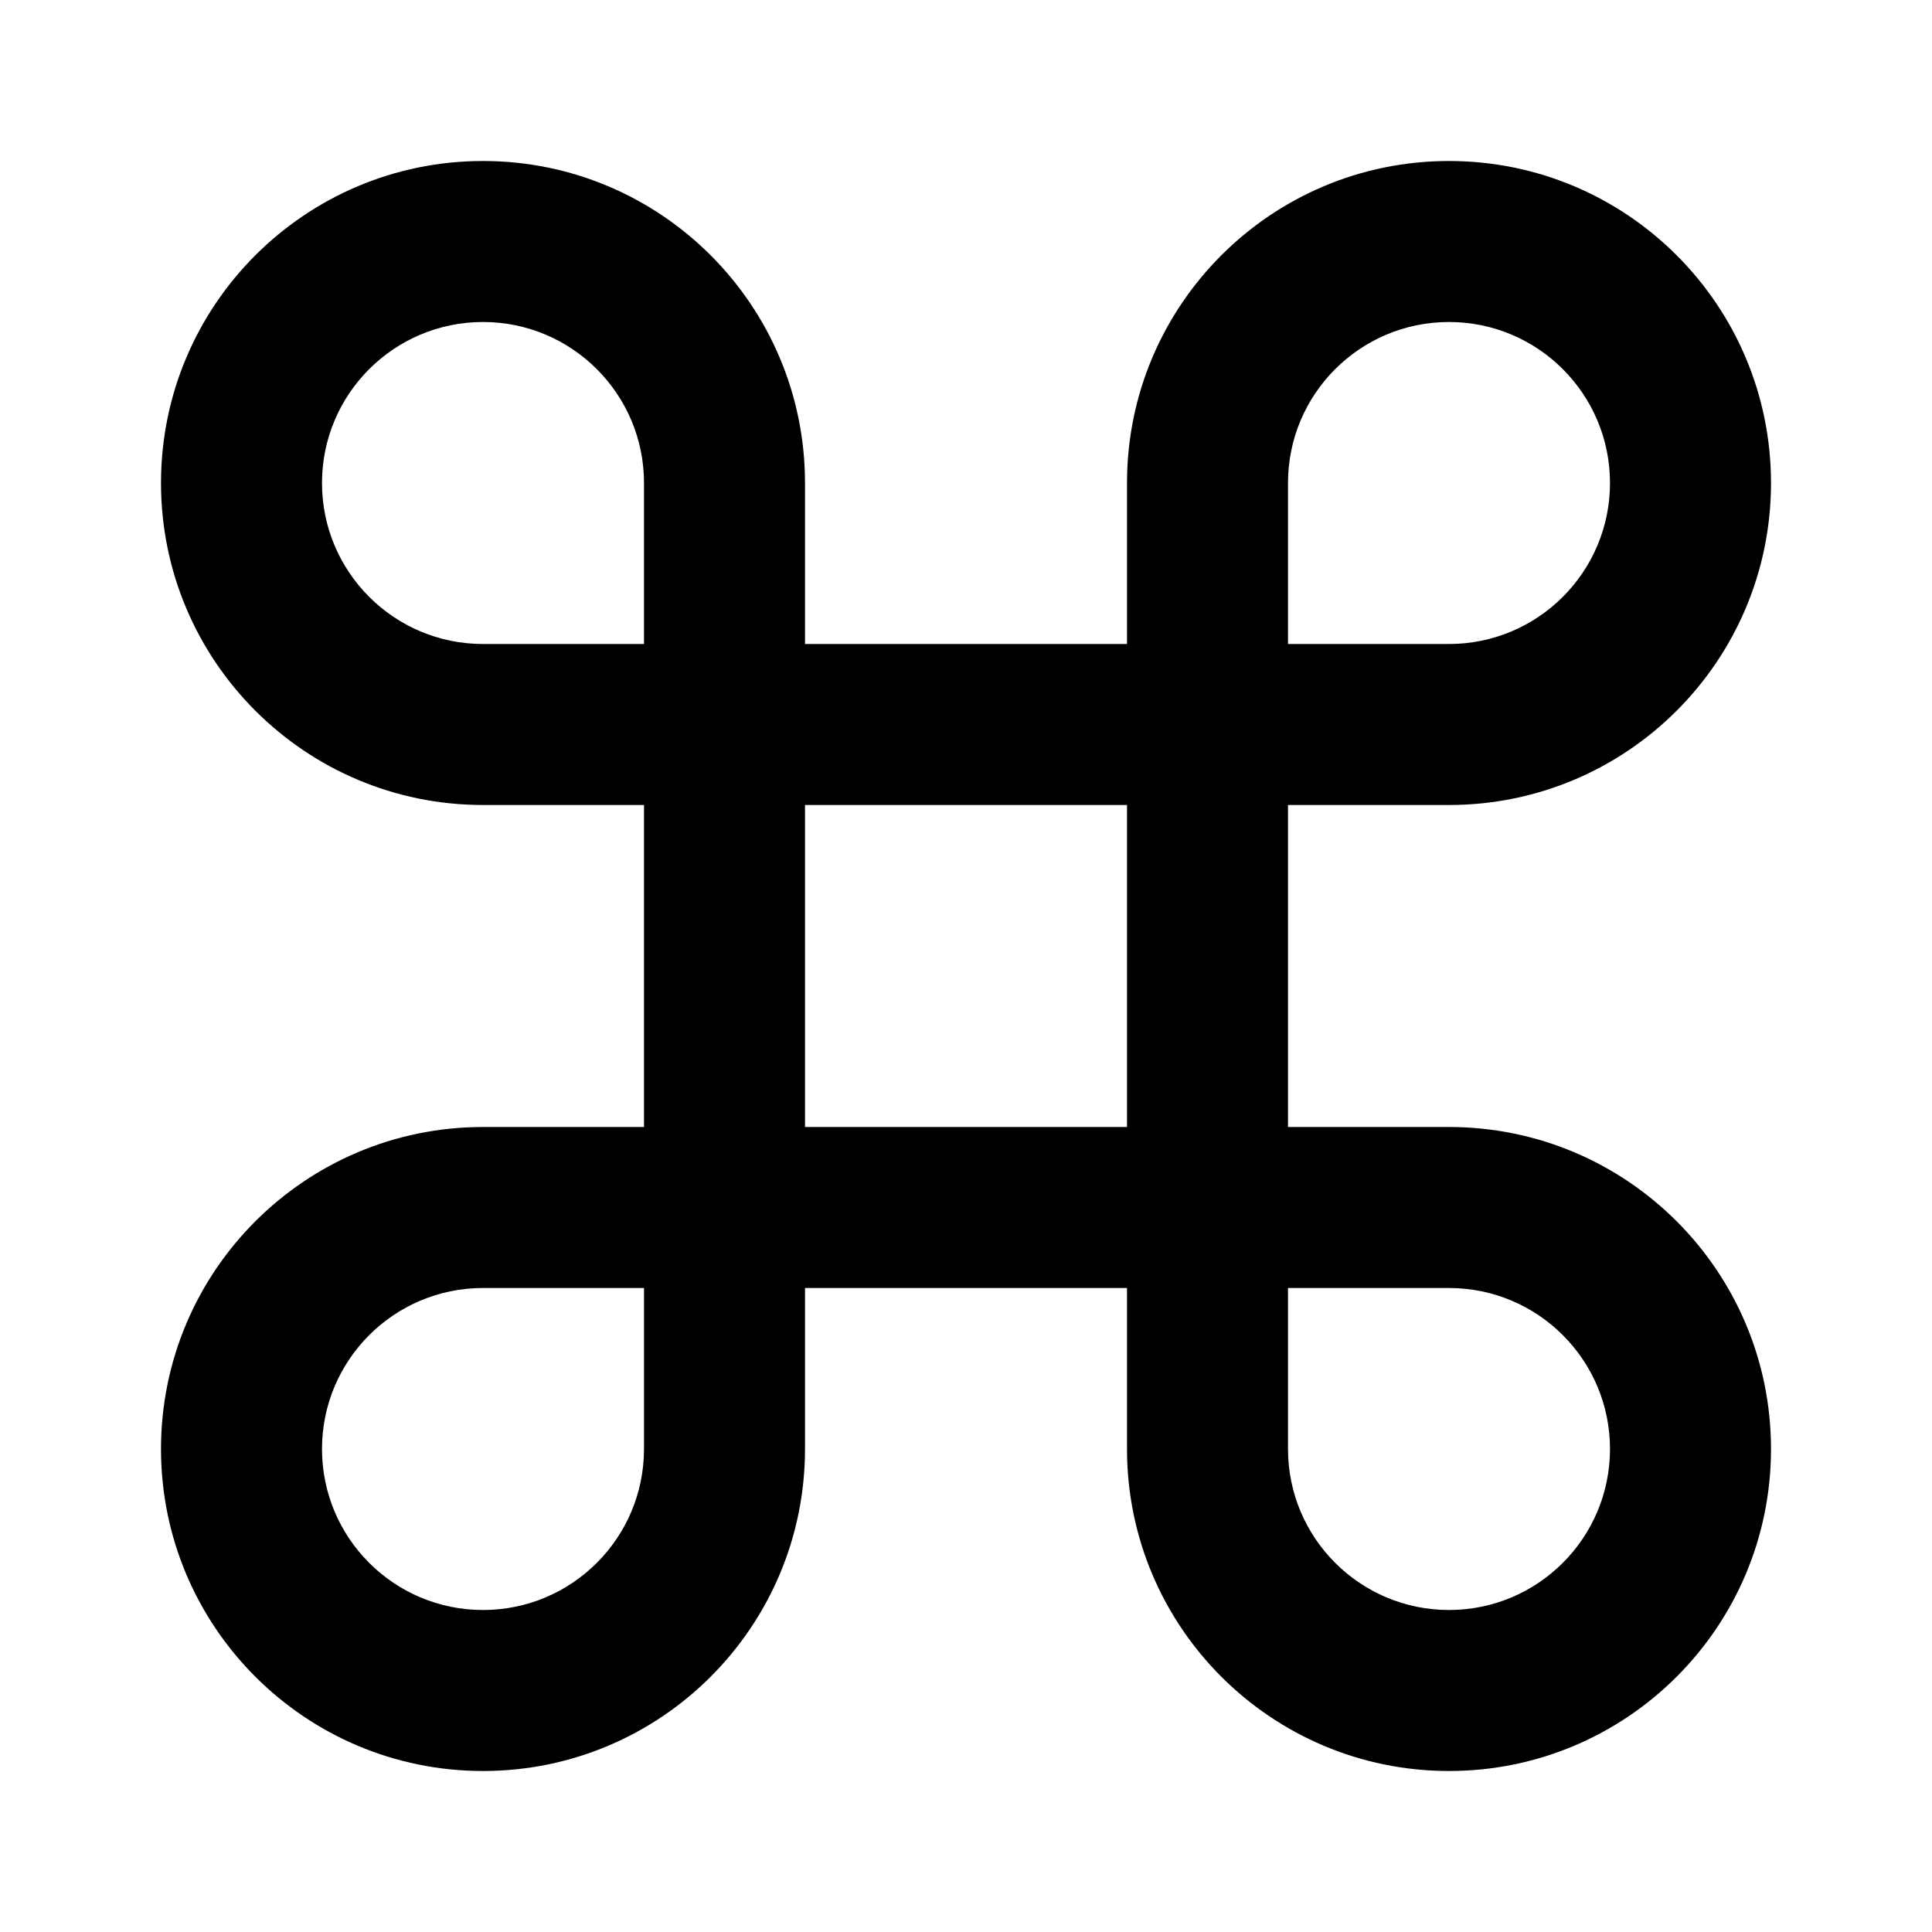
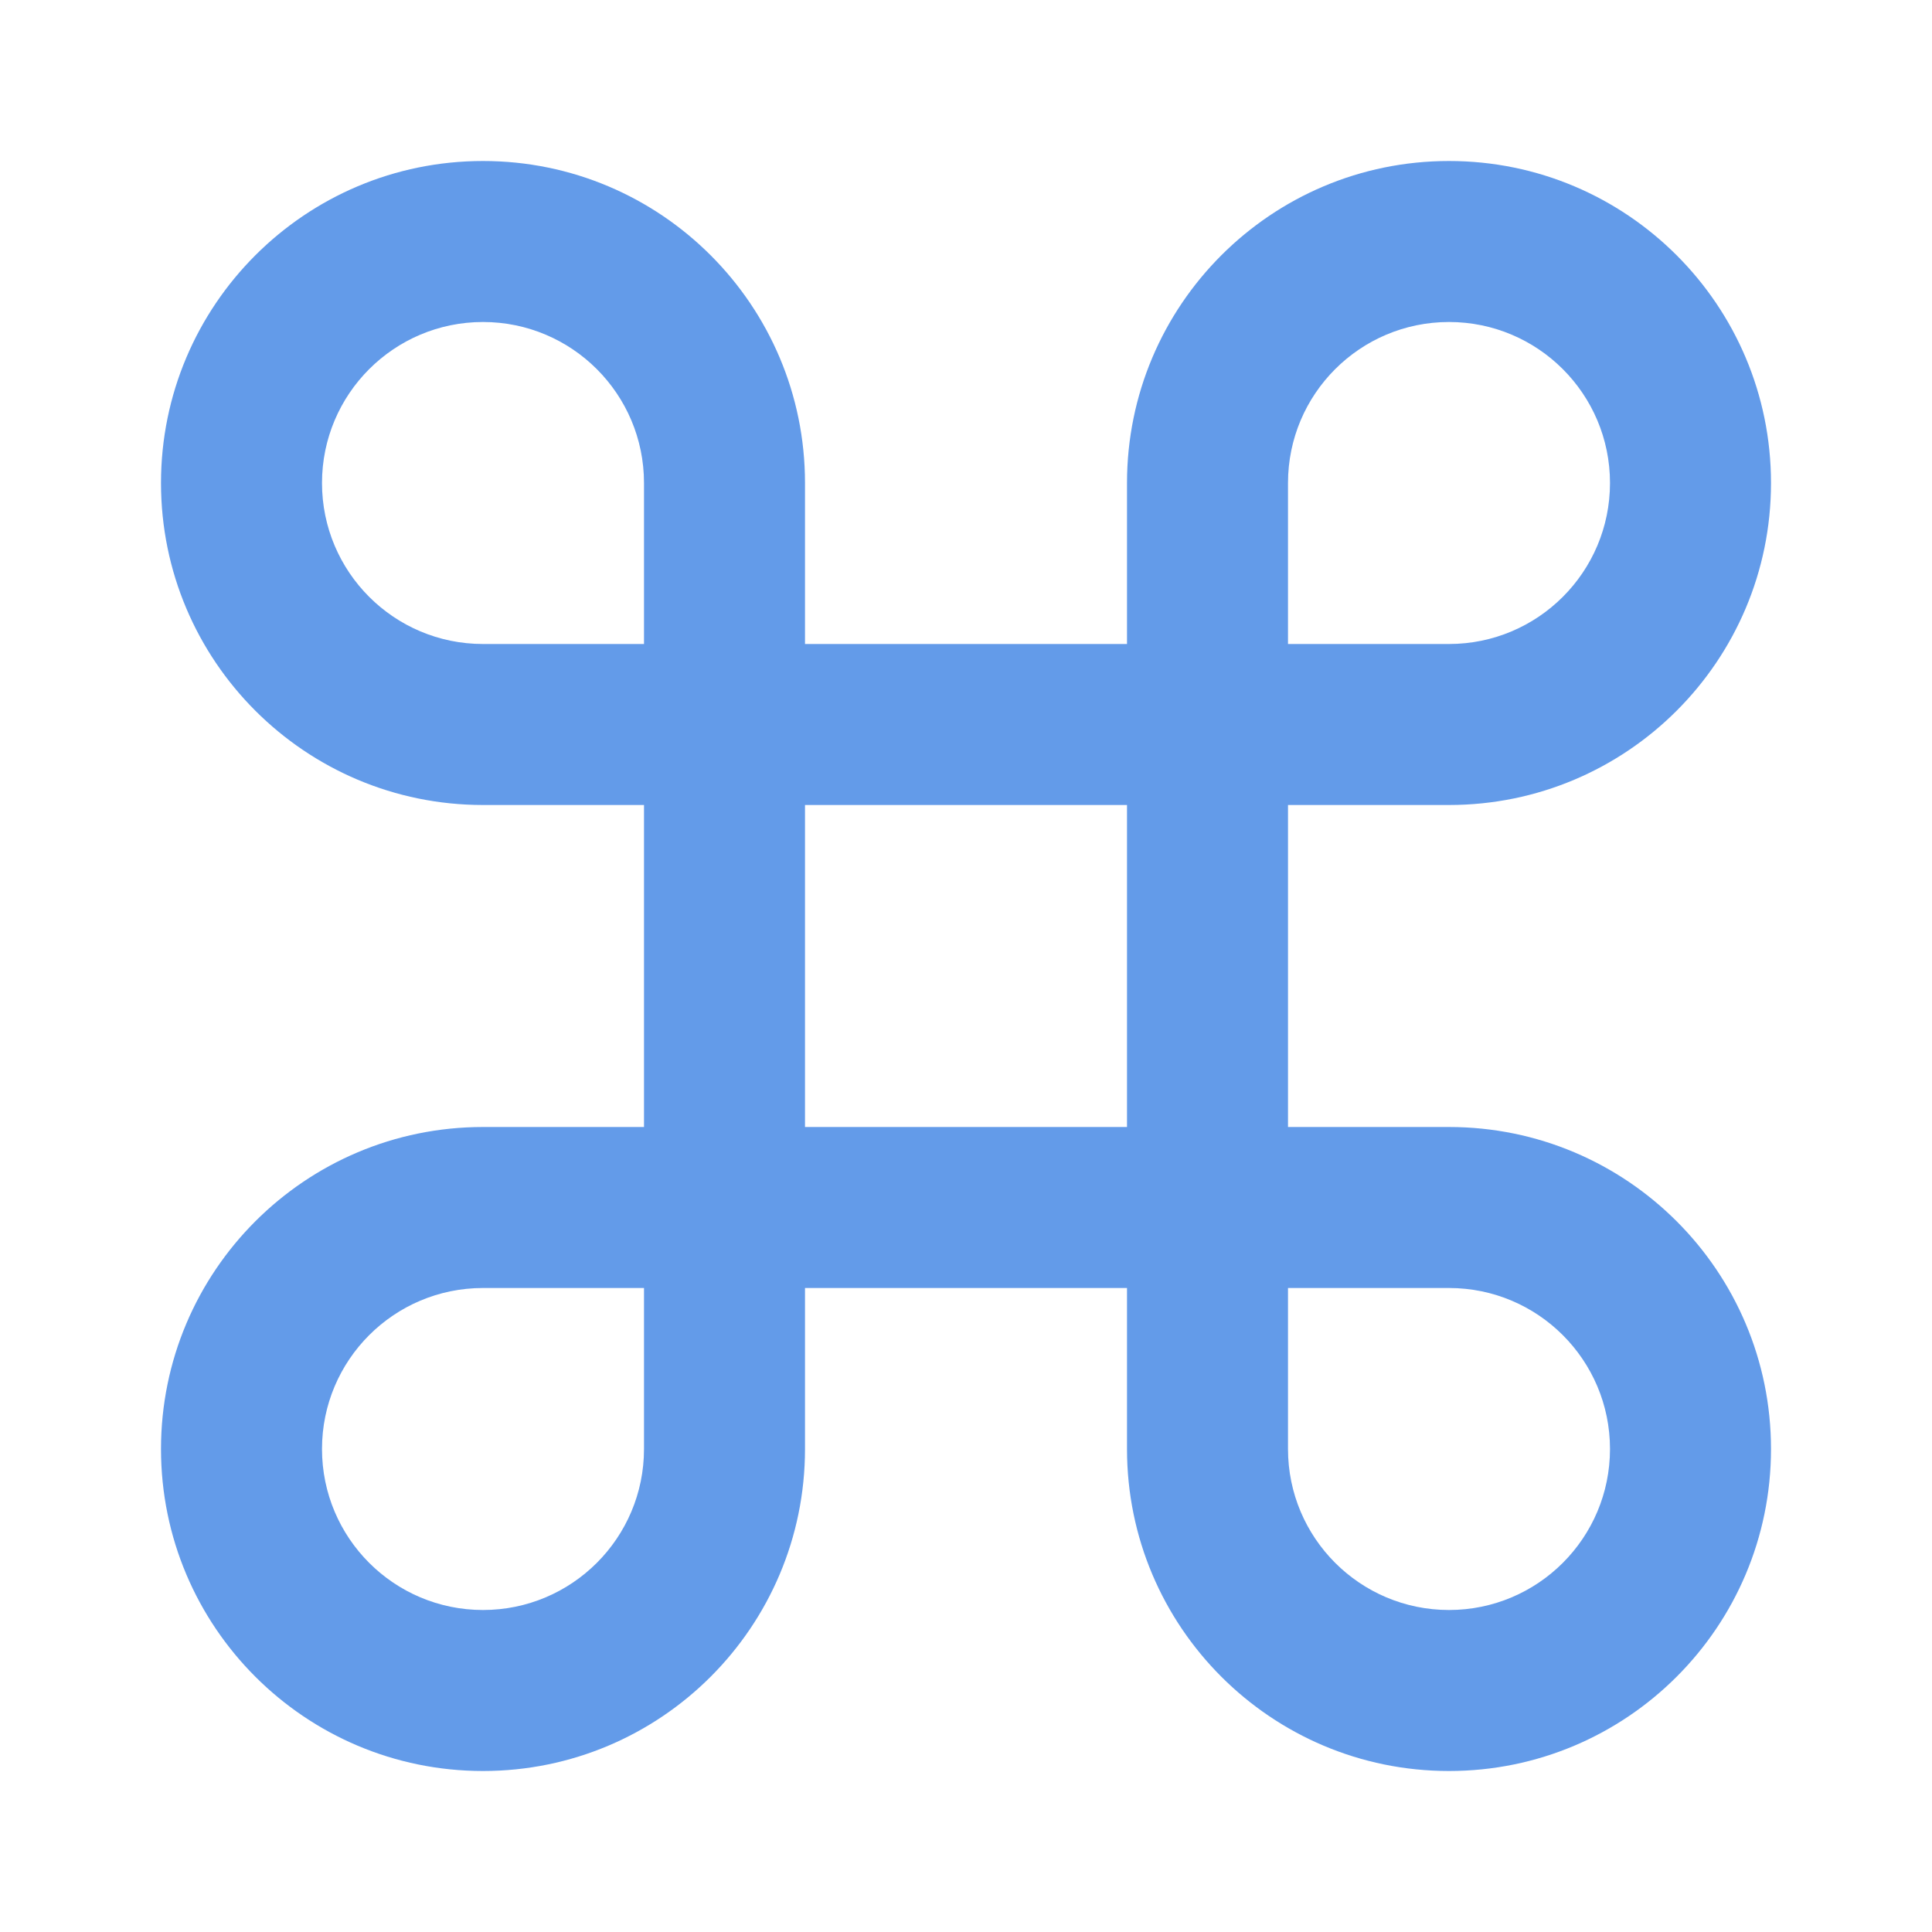
- <svg xmlns="http://www.w3.org/2000/svg" t="1658915504779" viewBox="0 0 1024 1024" version="1.1" p-id="20390" width="200" height="200">
-   <path d="M256 85.333a170.667 170.667 0 0 1 170.667 170.667v85.333h170.667V256a170.667 170.667 0 0 1 170.667-170.667 170.667 170.667 0 0 1 170.667 170.667 170.667 170.667 0 0 1-170.667 170.667h-85.333v170.667h85.333a170.667 170.667 0 0 1 170.667 170.667 170.667 170.667 0 0 1-170.667 170.667 170.667 170.667 0 0 1-170.667-170.667v-85.333h-170.667v85.333a170.667 170.667 0 0 1-170.667 170.667 170.667 170.667 0 0 1-170.667-170.667 170.667 170.667 0 0 1 170.667-170.667h85.333v-170.667H256a170.667 170.667 0 0 1-170.667-170.667 170.667 170.667 0 0 1 170.667-170.667m426.667 682.667a85.333 85.333 0 0 0 85.333 85.333 85.333 85.333 0 0 0 85.333-85.333 85.333 85.333 0 0 0-85.333-85.333h-85.333v85.333m-85.333-341.333h-170.667v170.667h170.667v-170.667m-341.333 256a85.333 85.333 0 0 0-85.333 85.333 85.333 85.333 0 0 0 85.333 85.333 85.333 85.333 0 0 0 85.333-85.333v-85.333H256M341.333 256a85.333 85.333 0 0 0-85.333-85.333 85.333 85.333 0 0 0-85.333 85.333 85.333 85.333 0 0 0 85.333 85.333h85.333V256m426.667 85.333a85.333 85.333 0 0 0 85.333-85.333 85.333 85.333 0 0 0-85.333-85.333 85.333 85.333 0 0 0-85.333 85.333v85.333h85.333z" p-id="20391" />
+ <svg xmlns="http://www.w3.org/2000/svg" t="1658915504779" viewBox="0 0 1024 1024" version="1.1" p-id="20390">
+   <path d="M256 85.333a170.667 170.667 0 0 1 170.667 170.667v85.333h170.667V256a170.667 170.667 0 0 1 170.667-170.667 170.667 170.667 0 0 1 170.667 170.667 170.667 170.667 0 0 1-170.667 170.667h-85.333v170.667h85.333a170.667 170.667 0 0 1 170.667 170.667 170.667 170.667 0 0 1-170.667 170.667 170.667 170.667 0 0 1-170.667-170.667v-85.333h-170.667v85.333a170.667 170.667 0 0 1-170.667 170.667 170.667 170.667 0 0 1-170.667-170.667 170.667 170.667 0 0 1 170.667-170.667h85.333v-170.667H256a170.667 170.667 0 0 1-170.667-170.667 170.667 170.667 0 0 1 170.667-170.667m426.667 682.667a85.333 85.333 0 0 0 85.333 85.333 85.333 85.333 0 0 0 85.333-85.333 85.333 85.333 0 0 0-85.333-85.333h-85.333v85.333m-85.333-341.333h-170.667v170.667h170.667v-170.667m-341.333 256a85.333 85.333 0 0 0-85.333 85.333 85.333 85.333 0 0 0 85.333 85.333 85.333 85.333 0 0 0 85.333-85.333v-85.333H256M341.333 256a85.333 85.333 0 0 0-85.333-85.333 85.333 85.333 0 0 0-85.333 85.333 85.333 85.333 0 0 0 85.333 85.333h85.333V256m426.667 85.333a85.333 85.333 0 0 0 85.333-85.333 85.333 85.333 0 0 0-85.333-85.333 85.333 85.333 0 0 0-85.333 85.333v85.333h85.333z" fill="#639be9" p-id="20391" />
</svg>
